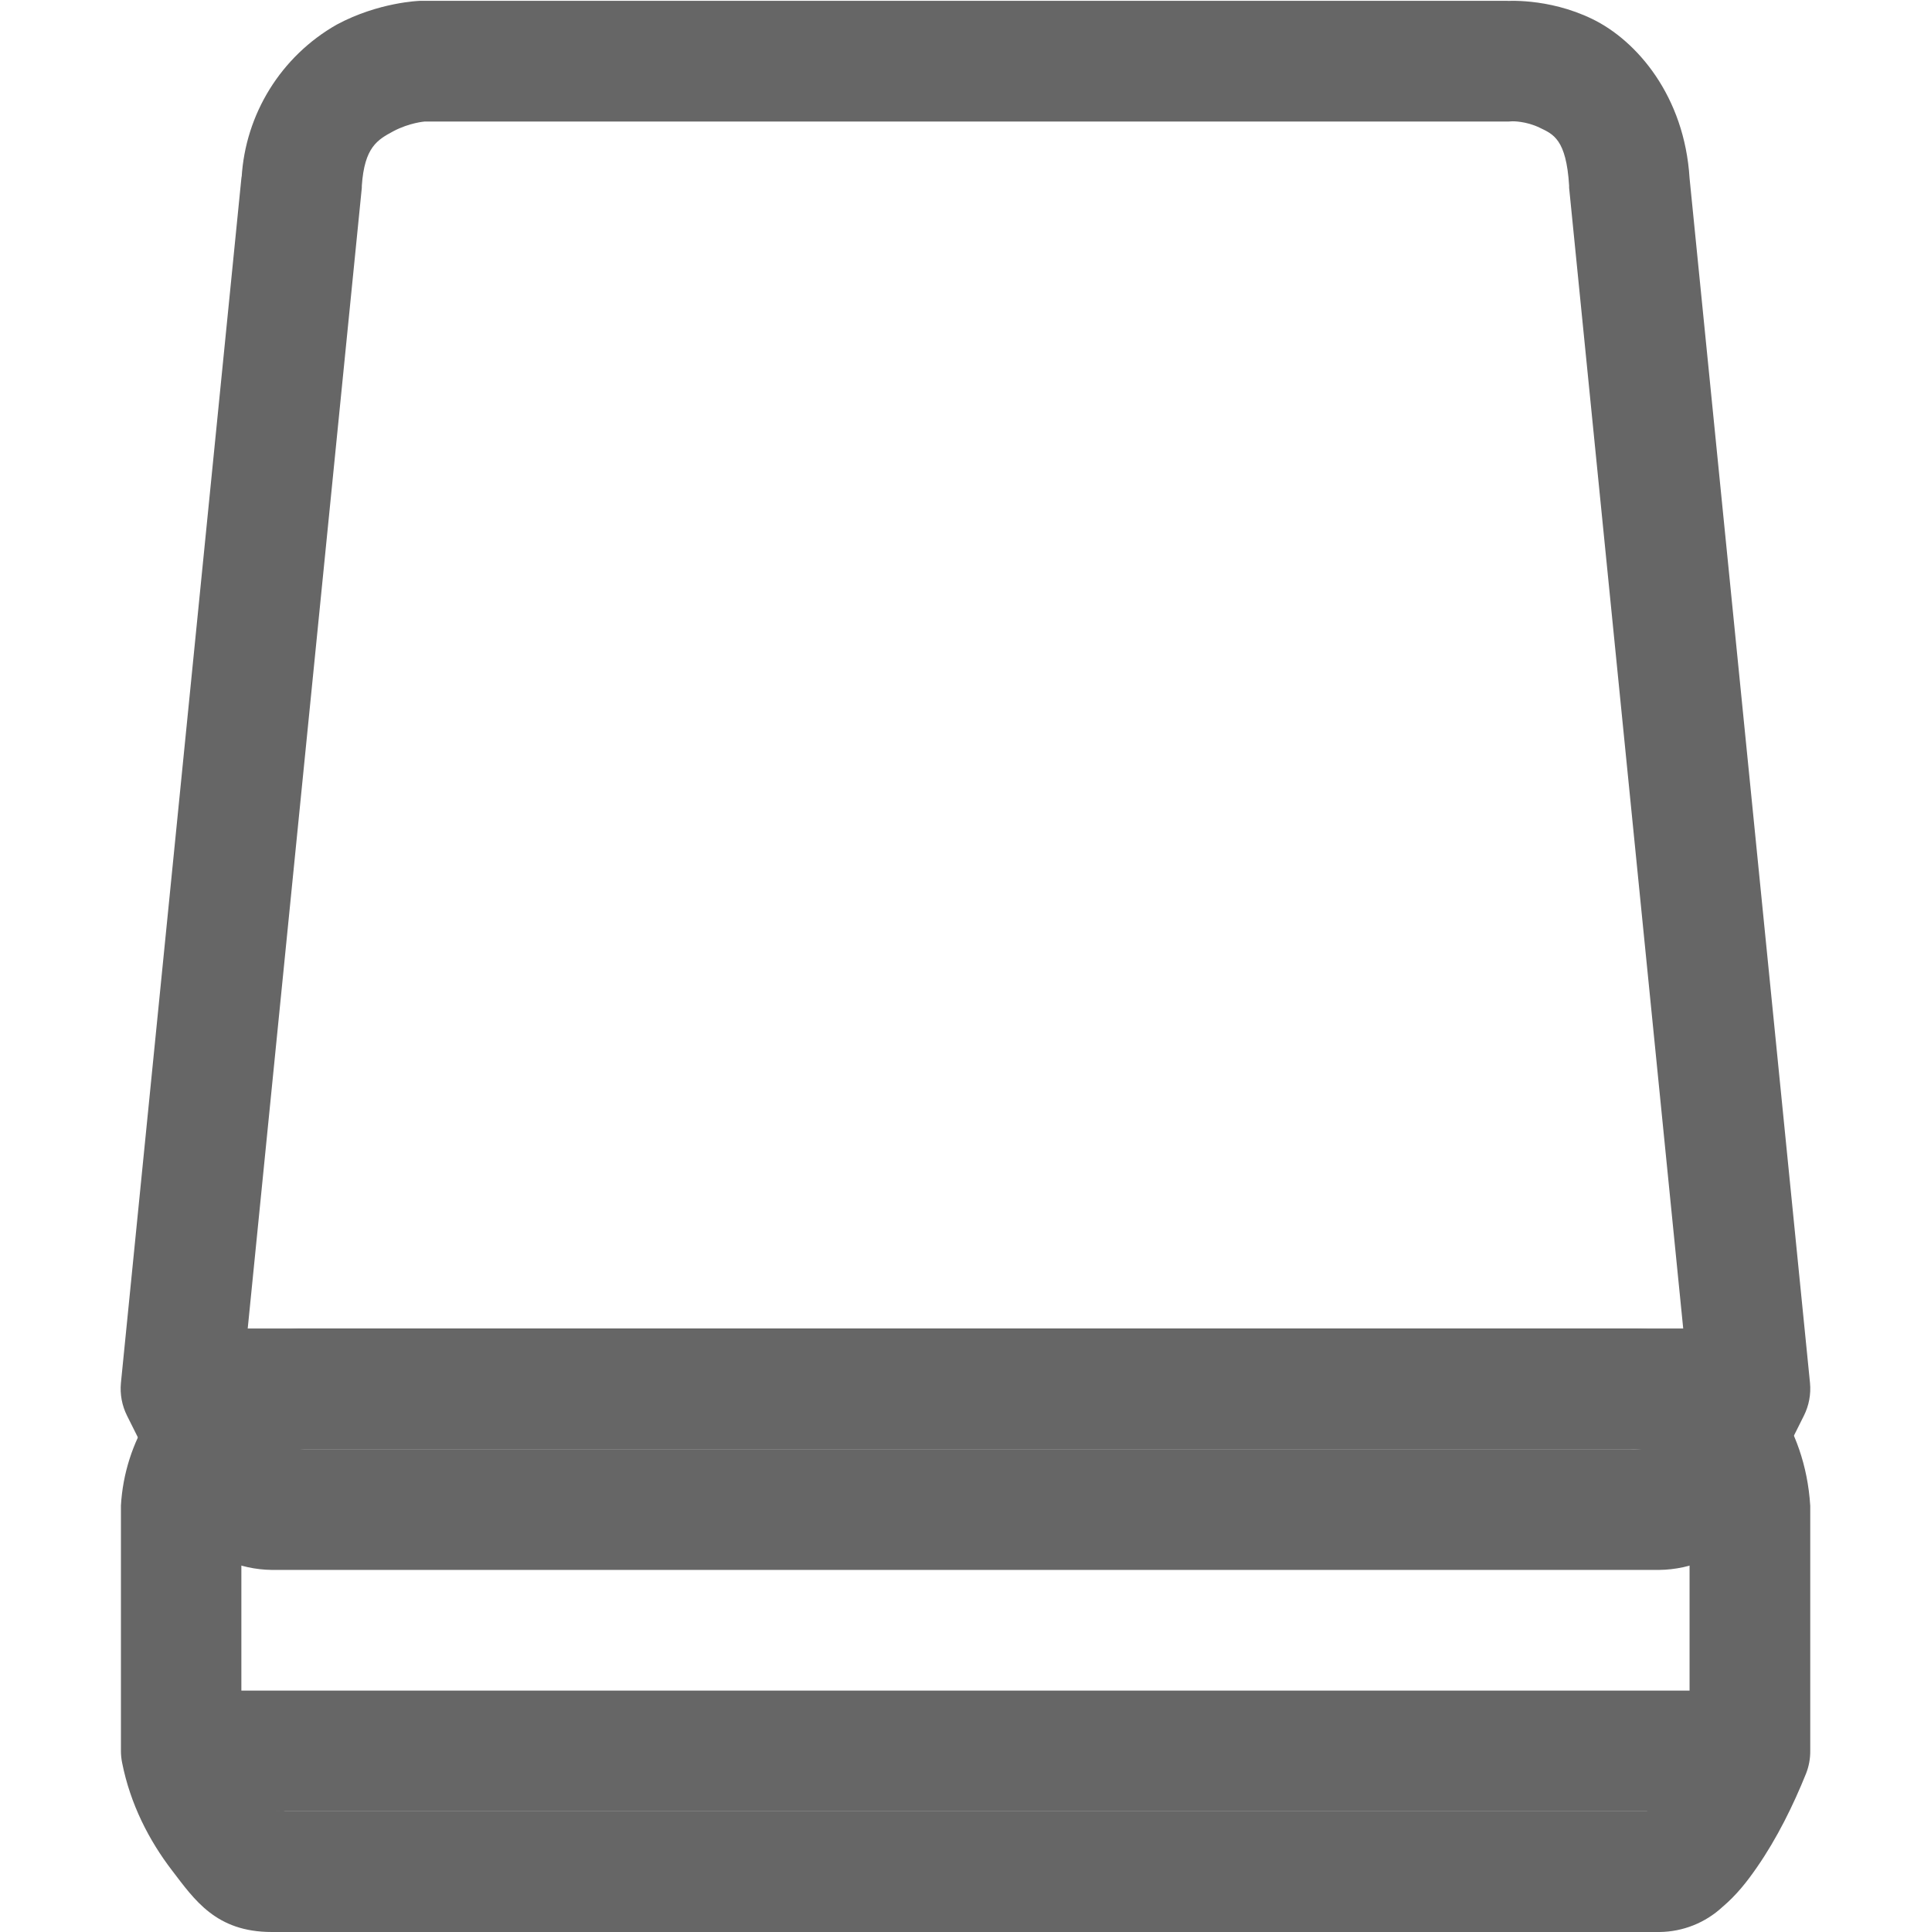
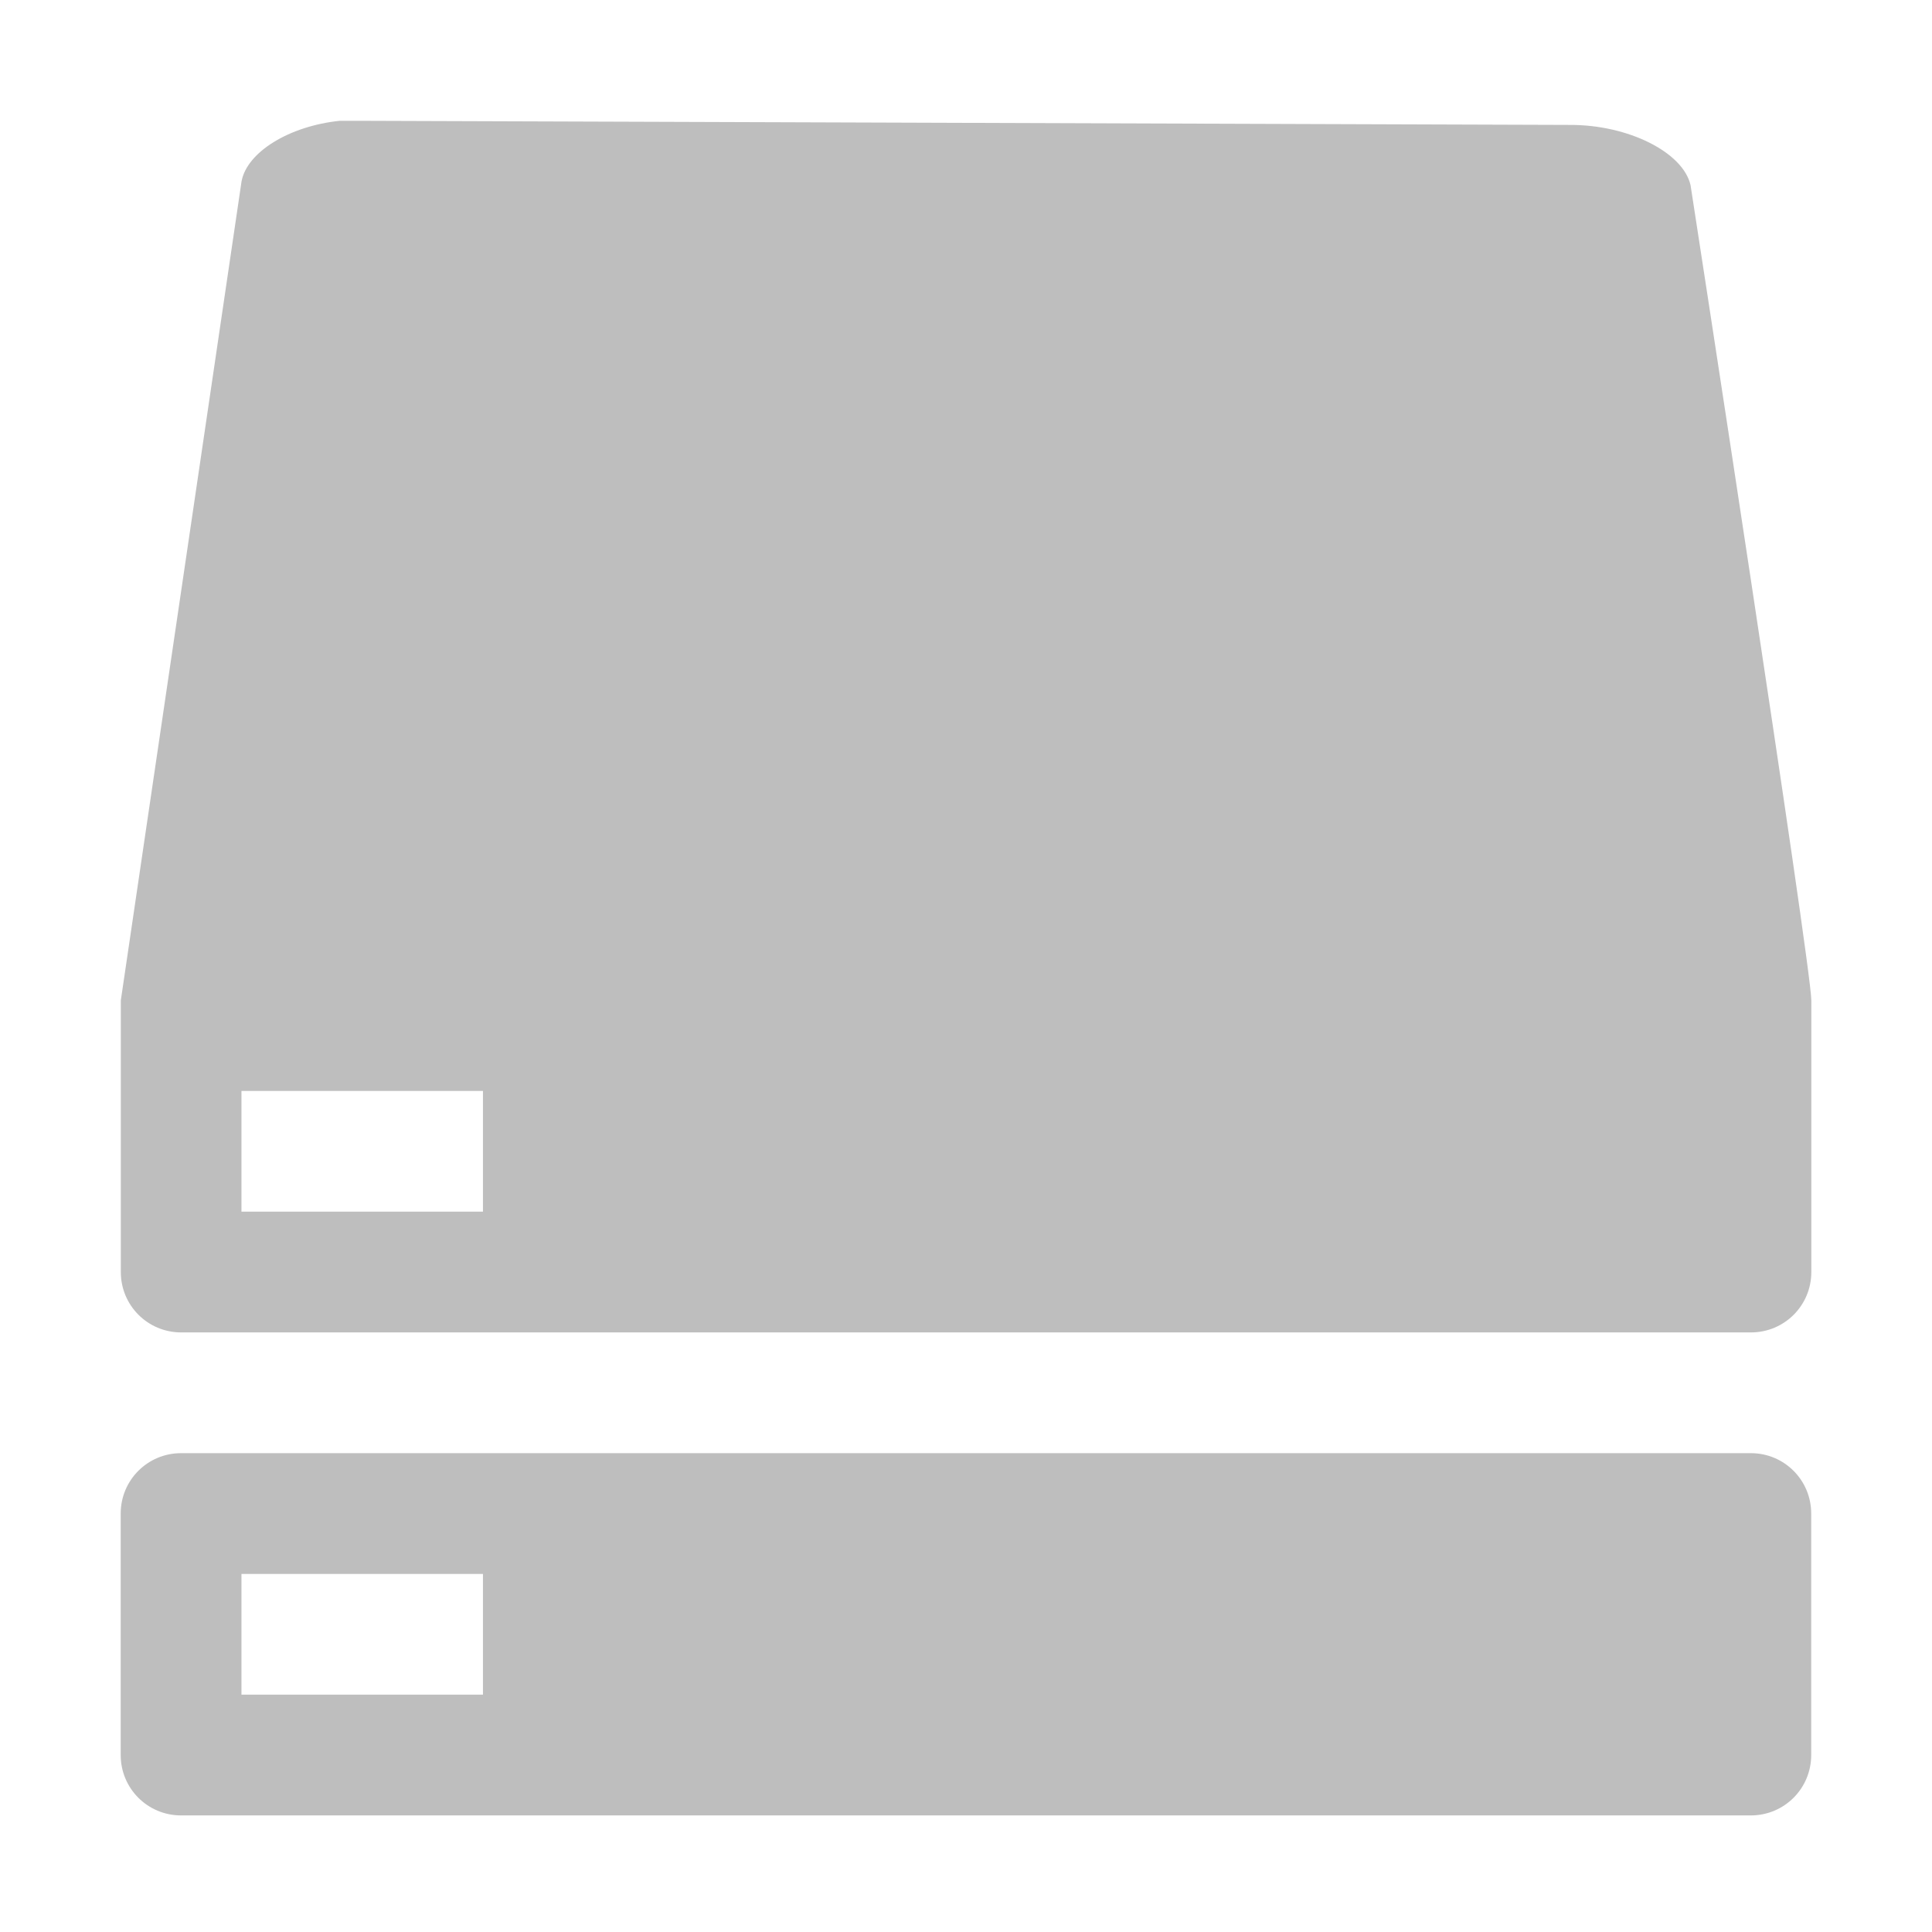
- <svg xmlns="http://www.w3.org/2000/svg" height="16.007" width="16">
-   <g color="#000" transform="translate(-1073 -120.993)">
-     <path d="M1075.48 132s-.34.009-.69.197a1.564 1.564 0 0 0-.788 1.27.5.5 0 0 0 0 .033v2a.5.5 0 0 0 .01.098c.068.343.223.643.412.89.189.247.366.512.828.512h11.5a.78.78 0 0 0 .52-.207c.118-.1.205-.211.287-.33.165-.238.3-.512.406-.775a.5.5 0 0 0 .035-.188v-2a.5.5 0 0 0 0-.031c-.042-.678-.435-1.139-.807-1.319-.371-.18-.726-.148-.726-.148l.033-.002h-11a.5.5 0 0 0-.02 0zm11.055.998s.11 0 .223.053c.11.054.217.1.242.476v1.858a3.229 3.229 0 0 1-.264.508c-.039.056-.068.085-.09.107h-11.396c.212 0 .064.01-.035-.12a1.31 1.31 0 0 1-.215-.456v-1.89c.022-.323.13-.383.262-.454.132-.07.258-.08.258-.08h10.98a.5.5 0 0 0 .035-.002z" fill="#666" fill-rule="evenodd" font-family="sans-serif" font-weight="400" overflow="visible" style="line-height:normal;font-variant-ligatures:normal;font-variant-position:normal;font-variant-caps:normal;font-variant-numeric:normal;font-variant-alternates:normal;font-feature-settings:normal;text-indent:0;text-align:start;text-decoration-line:none;text-decoration-style:solid;text-decoration-color:#000;text-transform:none;text-orientation:mixed;shape-padding:0;isolation:auto;mix-blend-mode:normal" white-space="normal" />
-     <path d="M1074.5 135v1h13v-1z" fill="#666" fill-rule="evenodd" font-family="sans-serif" font-weight="400" overflow="visible" style="line-height:normal;font-variant-ligatures:normal;font-variant-position:normal;font-variant-caps:normal;font-variant-numeric:normal;font-variant-alternates:normal;font-feature-settings:normal;text-indent:0;text-align:start;text-decoration-line:none;text-decoration-style:solid;text-decoration-color:#000;text-transform:none;text-orientation:mixed;shape-padding:0;isolation:auto;mix-blend-mode:normal" white-space="normal" />
-     <path d="M1076.48 121s-.34.009-.69.197a1.564 1.564 0 0 0-.788 1.27v-.016l-1 10a.5.5 0 0 0 .051.272l.25.5-.045-.14c.036.218.123.432.29.61a.987.987 0 0 0 .702.307h11.5a.987.987 0 0 0 .703-.307c.166-.178.255-.392.291-.61l-.047.14.25-.5a.5.5 0 0 0 .051-.272l-.998-9.982c-.042-.678-.435-1.139-.807-1.319-.371-.18-.726-.148-.726-.148l.033-.002h-9a.5.5 0 0 0-.02 0zm9.055.998s.11-.002.223.053c.112.054.22.094.244.48a.5.5 0 0 0 0 .018l.986 9.857-.185.371a.5.5 0 0 0-.045.141c-.01.047-.027.072-.033.082h-11.45c-.01-.01-.023-.035-.03-.082a.5.5 0 0 0-.047-.14l-.186-.372.986-9.857a.5.5 0 0 0 0-.016c.022-.322.13-.382.262-.453.132-.07.258-.08.258-.08h8.98a.5.5 0 0 0 .035-.002z" fill="#666" fill-rule="evenodd" font-family="sans-serif" font-weight="400" overflow="visible" style="line-height:normal;font-variant-ligatures:normal;font-variant-position:normal;font-variant-caps:normal;font-variant-numeric:normal;font-variant-alternates:normal;font-feature-settings:normal;text-indent:0;text-align:start;text-decoration-line:none;text-decoration-style:solid;text-decoration-color:#000;text-transform:none;text-orientation:mixed;shape-padding:0;isolation:auto;mix-blend-mode:normal" white-space="normal" />
-     <path d="M1074.5 132v1h13v-1z" fill="#666" fill-rule="evenodd" font-family="sans-serif" font-weight="400" overflow="visible" style="line-height:normal;font-variant-ligatures:normal;font-variant-position:normal;font-variant-caps:normal;font-variant-numeric:normal;font-variant-alternates:normal;font-feature-settings:normal;text-indent:0;text-align:start;text-decoration-line:none;text-decoration-style:solid;text-decoration-color:#000;text-transform:none;text-orientation:mixed;shape-padding:0;isolation:auto;mix-blend-mode:normal" white-space="normal" />
+ <svg xmlns="http://www.w3.org/2000/svg" height="16" id="svg7384" version="1.1" width="16">
+   <defs id="defs7386">
+     <filter color-interpolation-filters="sRGB" id="filter7554">
+       <feBlend id="feBlend7556" in2="BackgroundImage" mode="darken" />
+     </filter>
+     <filter color-interpolation-filters="sRGB" id="filter7554-7">
+       <feBlend id="feBlend7556-6" in2="BackgroundImage" mode="darken" />
+     </filter>
+   </defs>
+   <g id="layer9" label="status" style="display:inline" transform="translate(-453.0004,212.0345)" />
+   <g id="layer10" style="display:inline" transform="translate(-453.0004,212.0345)">
+     <path d="m 455.813,-211.034 c -0.419,0.044 -0.766,0.259 -0.812,0.5 l -1,6.784 0,2.25 c 0,0.277 0.223,0.5 0.5,0.5 l 13,0 c 0.277,0 0.5,-0.223 0.5,-0.5 l 0,-2.25 c 0,-0.277 -1,-6.75 -1,-6.75 -0.061,-0.273 -0.516,-0.502 -1,-0.5 l -10,-0.034 c -0.031,-5.7e-4 -0.062,-5.7e-4 -0.094,0 -0.031,-5.7e-4 -0.062,-5.7e-4 -0.094,0 z M 455,-203 l 2,0 0,1 -2,0 z m -0.5,3 c -0.277,0 -0.5,0.223 -0.5,0.5 l 0,2 c 0,0.277 0.223,0.5 0.5,0.5 l 13,0 c 0.277,0 0.5,-0.223 0.5,-0.5 l 0,-2 c 0,-0.277 -0.223,-0.5 -0.5,-0.5 z m 0.5,1 2,0 0,1 -2,0 z" id="rect7182" style="fill:#bebebe;fill-opacity:1;stroke:none" />
  </g>
+   <g id="layer13" style="display:inline" transform="translate(-453.0004,212.0345)" />
+   <g id="layer14" transform="translate(-453.0004,212.0345)" />
+   <g id="layer15" style="display:inline" transform="translate(-453.0004,212.0345)" />
+   <g id="g71291" style="display:inline" transform="translate(-453.0004,212.0345)" />
+   <g id="layer12" style="display:inline" transform="translate(-453.0004,212.0345)" />
</svg>
